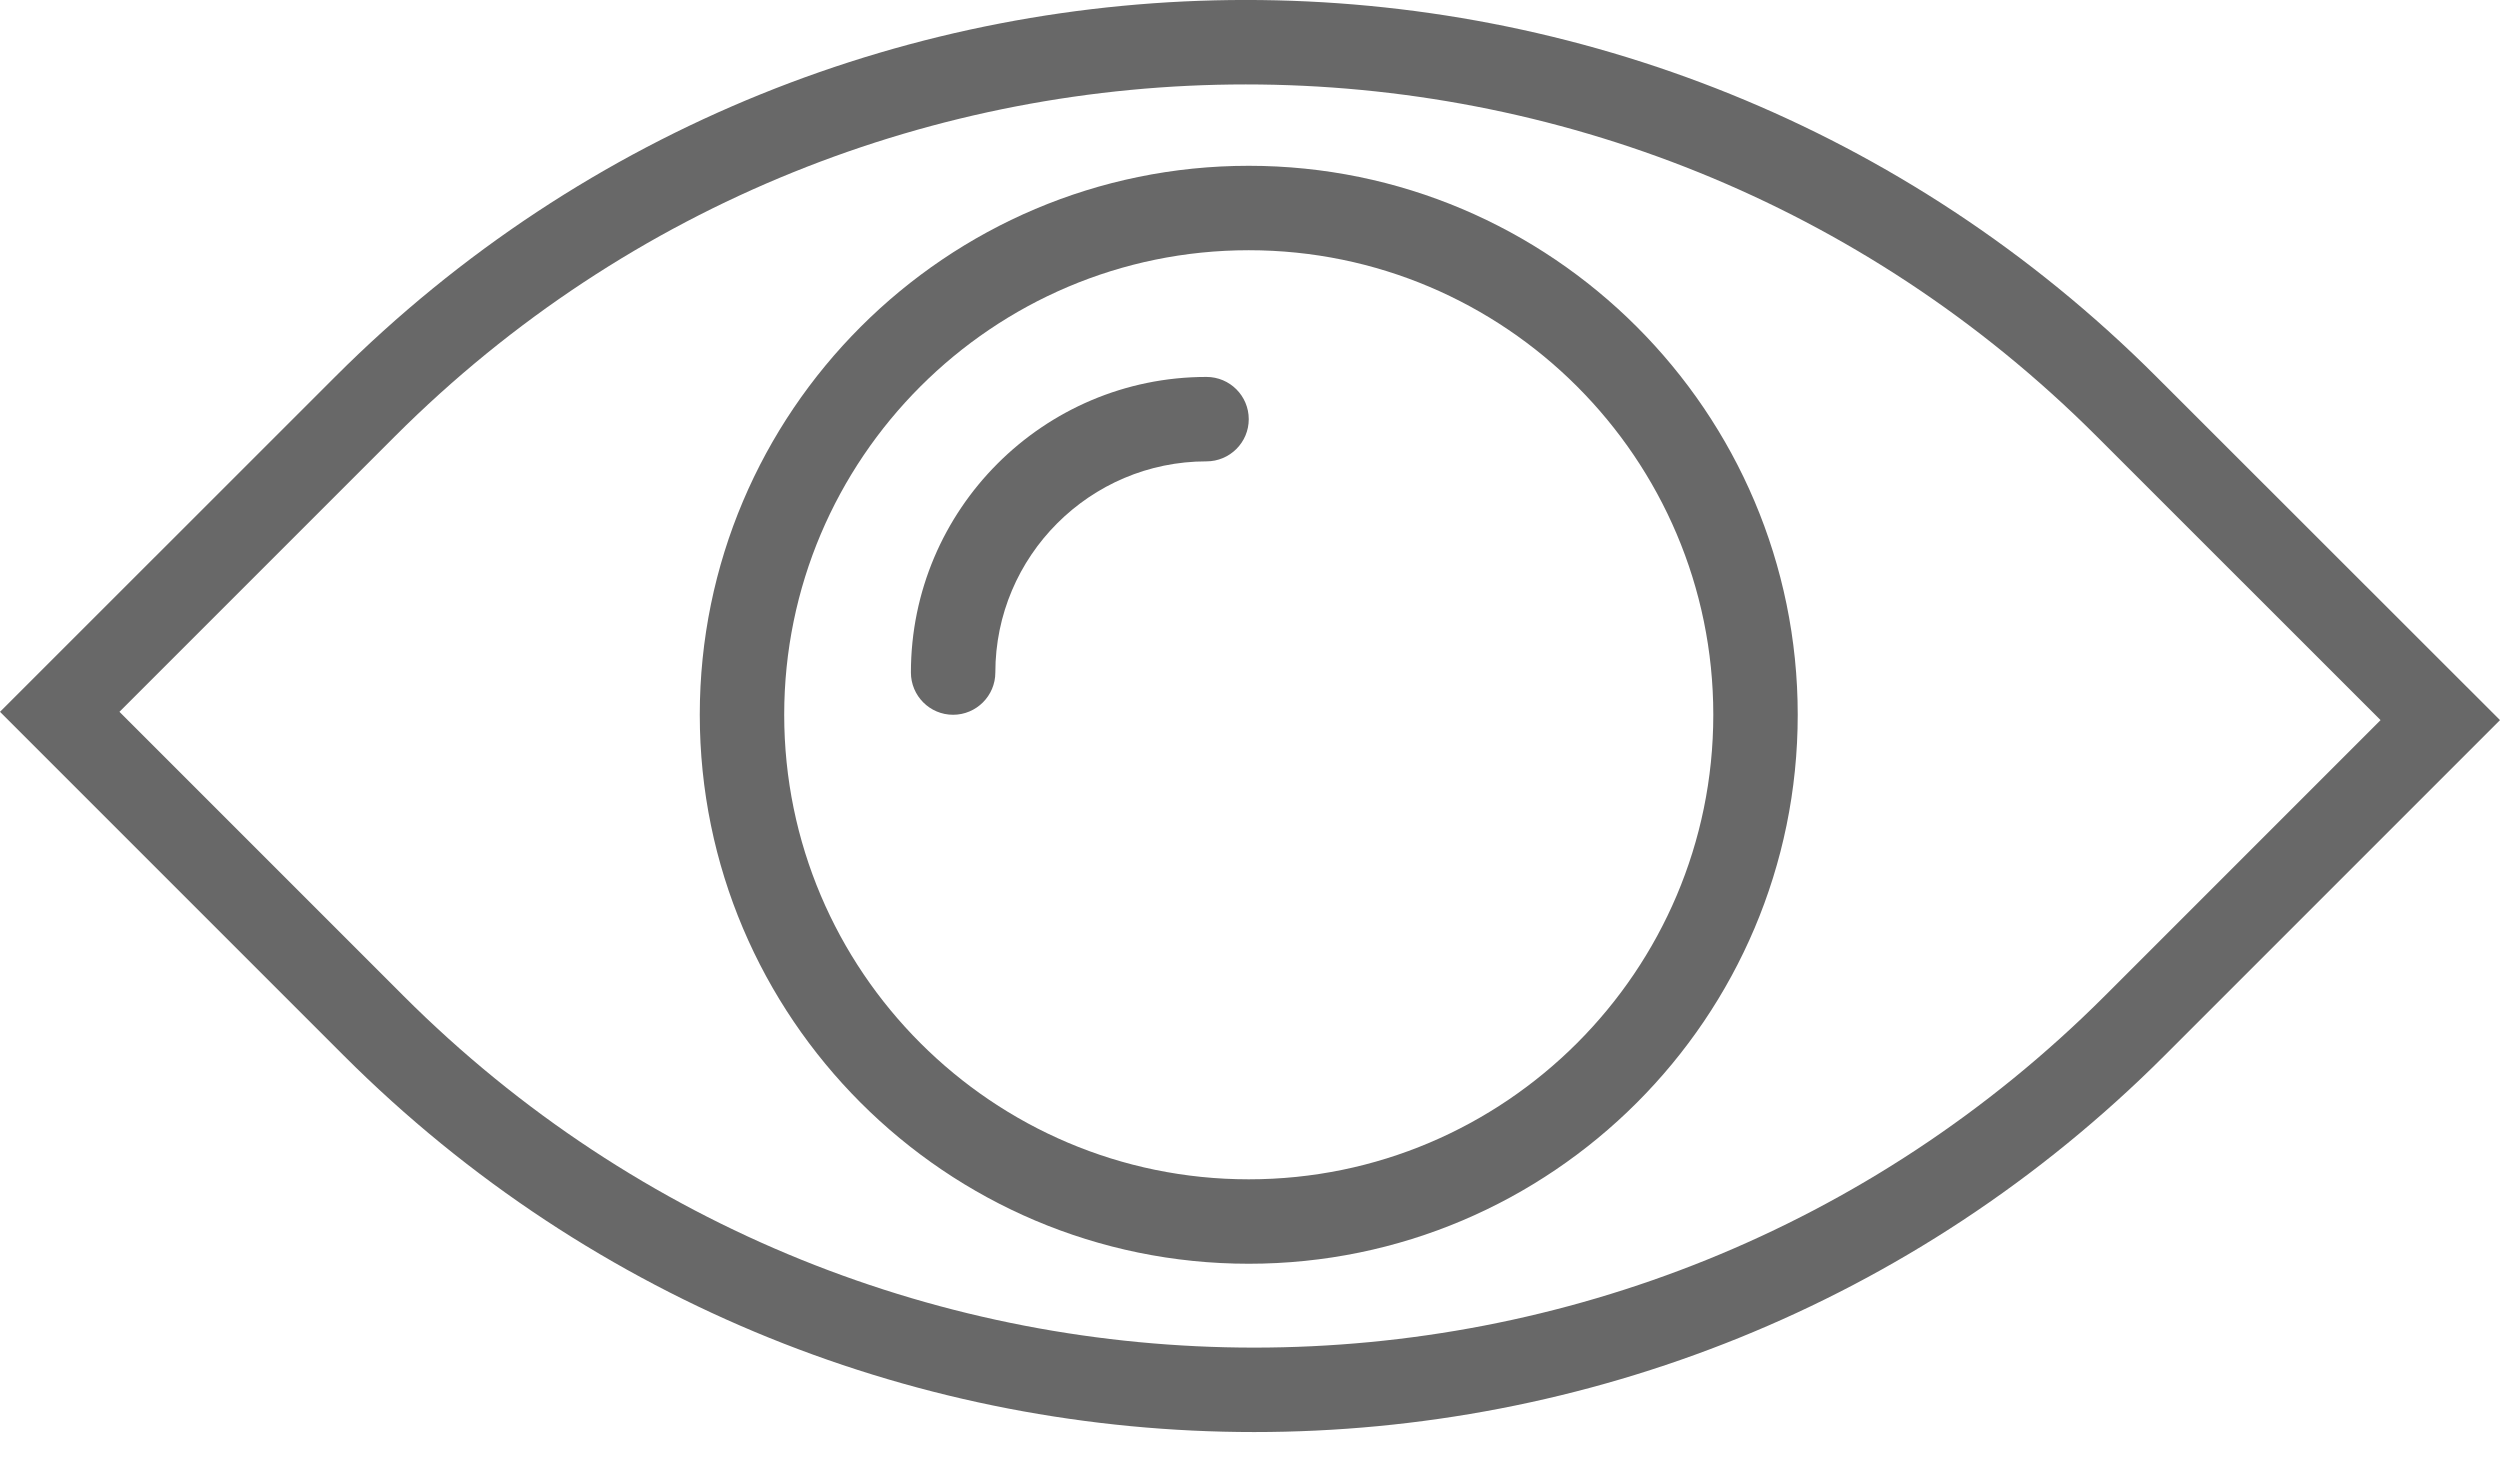
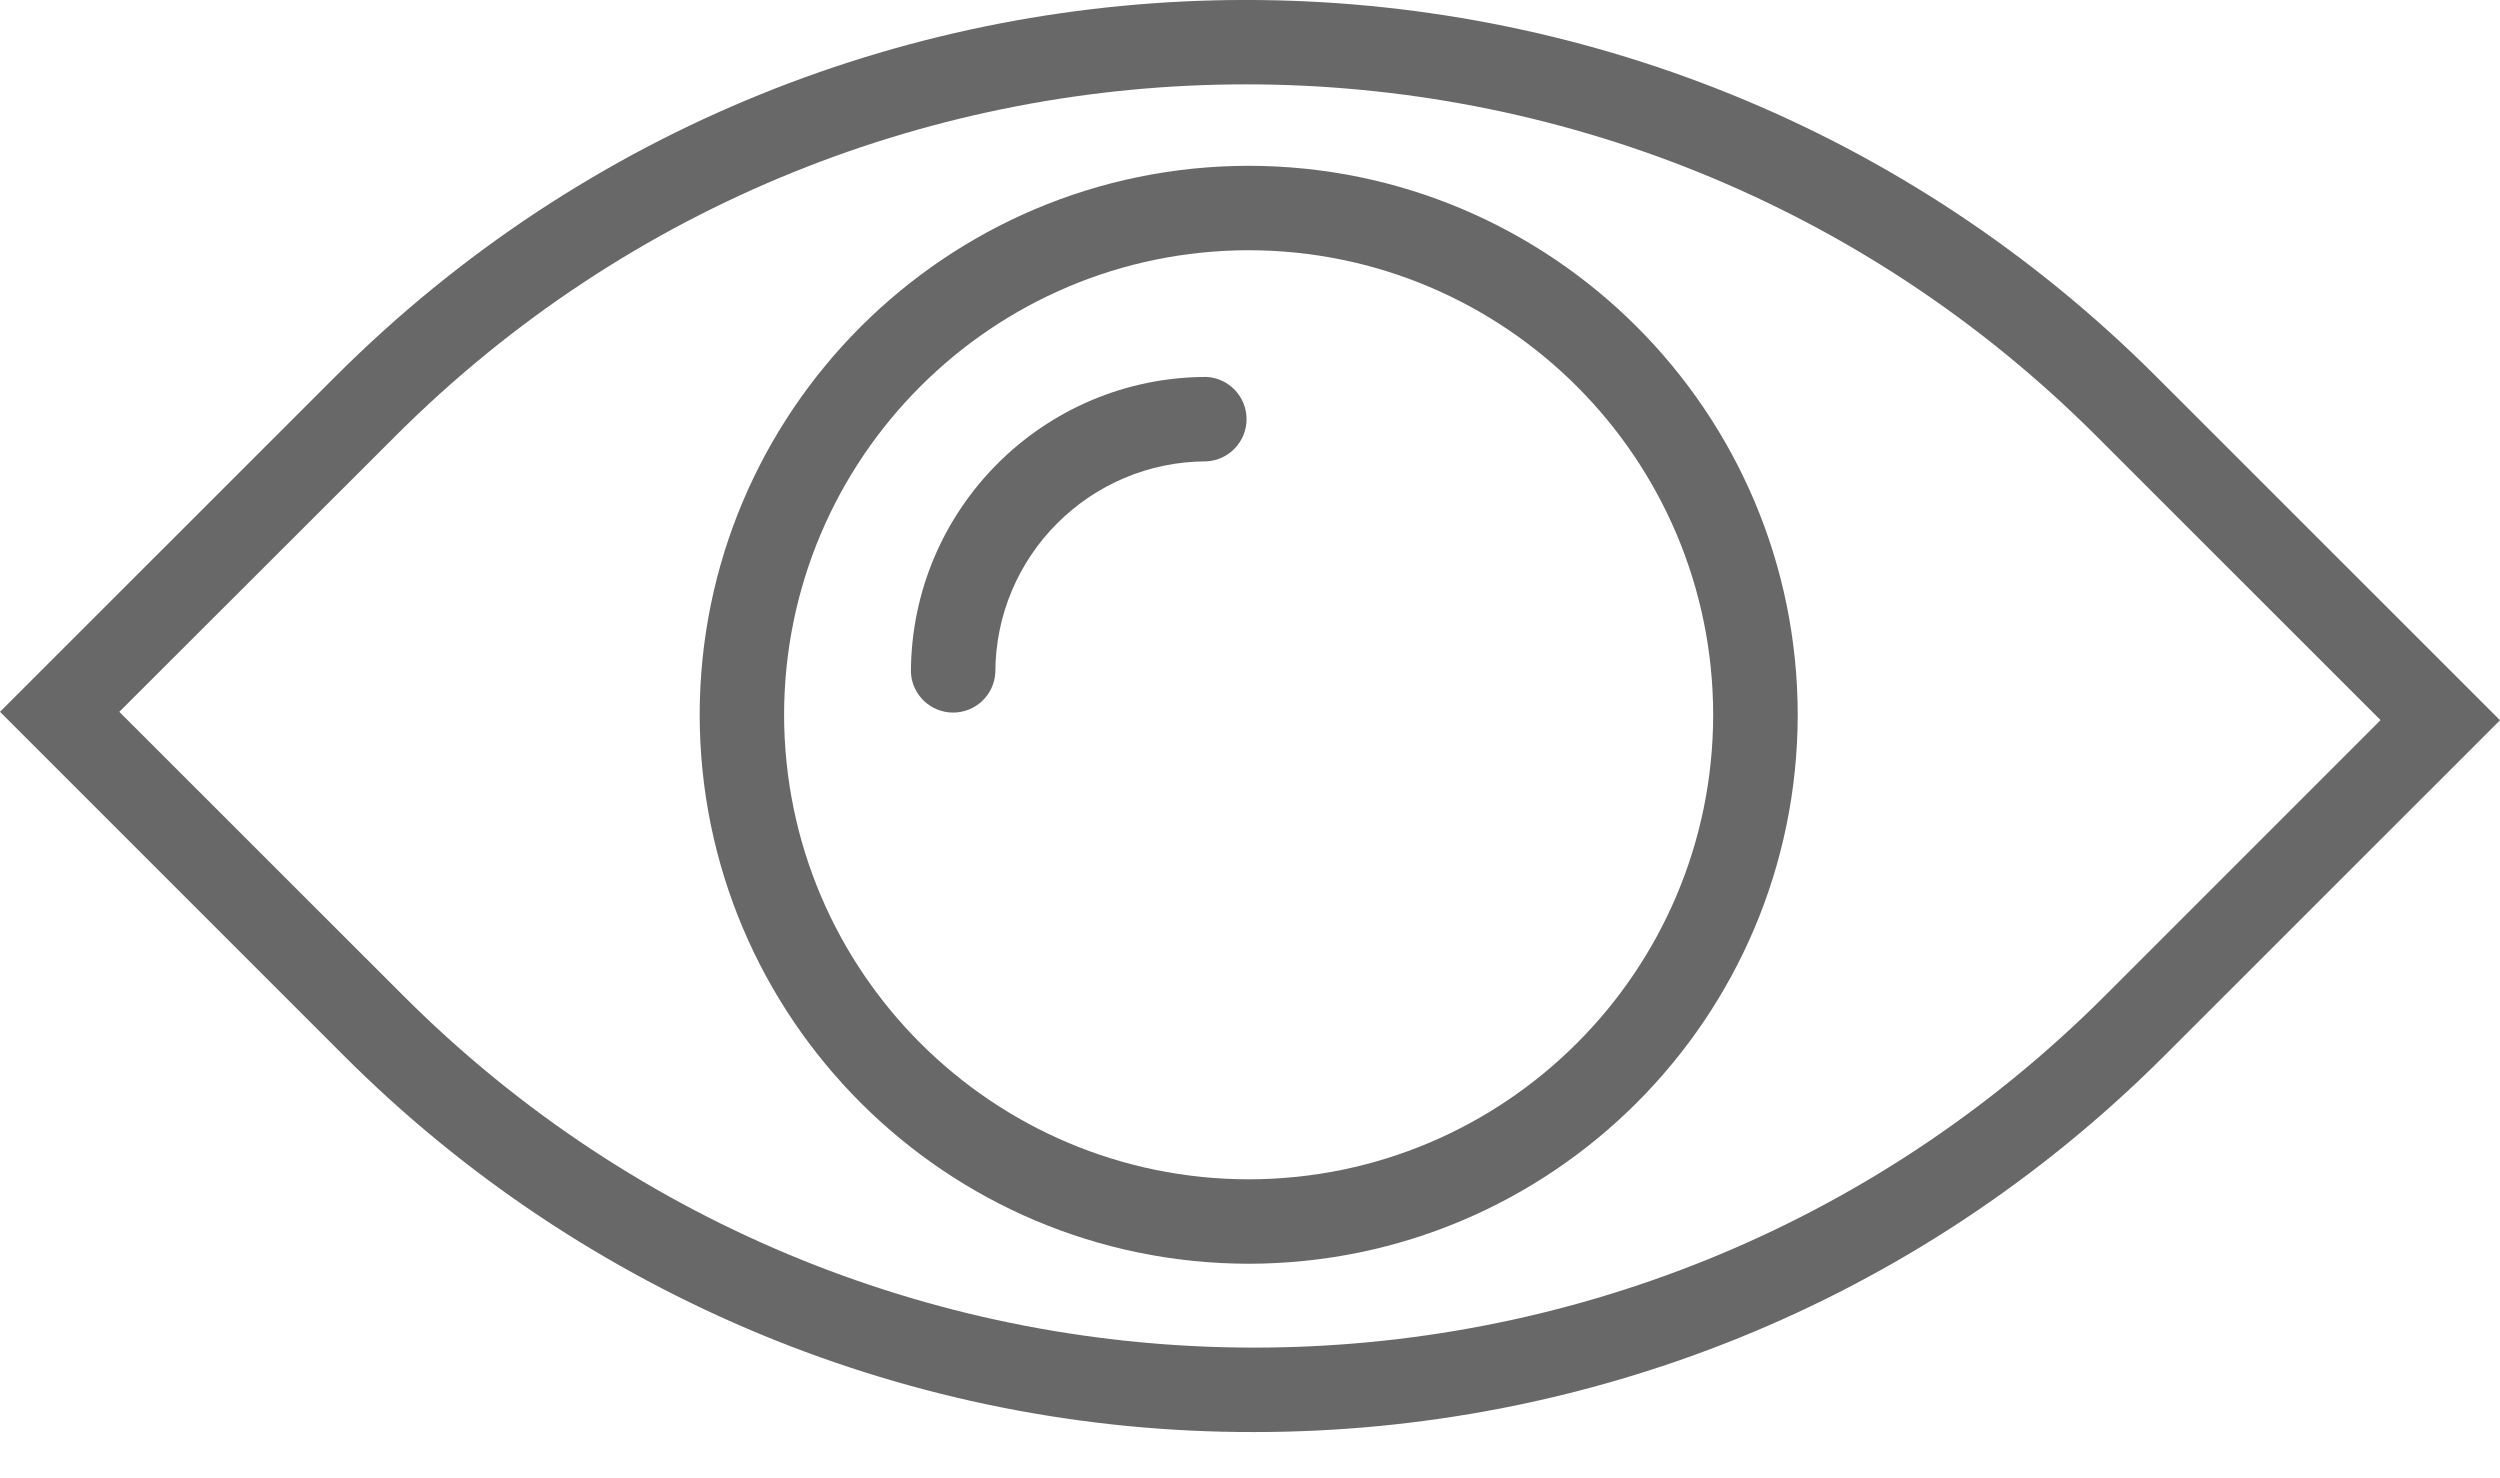
- <svg xmlns="http://www.w3.org/2000/svg" width="22" height="13" viewBox="0 0 22 13" fill="none">
-   <path d="M18.975 3.314C14.557 -1.105 7.369 -1.105 2.951 3.314L0 6.264L3.024 9.288C5.233 11.497 8.135 12.602 11.037 12.602C13.938 12.602 16.84 11.498 19.049 9.288L22 6.337L18.975 3.314ZM18.523 8.763C14.395 12.891 7.678 12.891 3.55 8.763L1.051 6.264L3.476 3.839C7.605 -0.289 14.322 -0.289 18.45 3.839L20.949 6.337L18.523 8.763Z" fill="#686868" />
-   <path d="M10.617 3.317C9.182 3.317 8.016 4.484 8.016 5.918C8.016 6.123 8.182 6.29 8.387 6.29C8.592 6.29 8.759 6.123 8.759 5.918C8.759 4.894 9.592 4.06 10.617 4.06C10.822 4.06 10.989 3.894 10.989 3.689C10.989 3.483 10.822 3.317 10.617 3.317Z" fill="#686868" />
-   <path d="M10.989 1.459C8.325 1.459 6.158 3.626 6.158 6.29C6.158 8.954 8.325 11.121 10.989 11.121C13.653 11.121 15.82 8.954 15.82 6.29C15.82 3.626 13.653 1.459 10.989 1.459ZM10.989 10.378C8.735 10.378 6.901 8.544 6.901 6.29C6.901 4.036 8.735 2.202 10.989 2.202C13.243 2.202 15.077 4.036 15.077 6.29C15.077 8.544 13.243 10.378 10.989 10.378Z" fill="#686868" />
+ <svg xmlns="http://www.w3.org/2000/svg" width="22" height="13" fill="none">
+   <path d="M18.975 3.314c-4.418-4.419-11.606-4.419-16.024 0L0 6.264l3.024 3.024a11.296 11.296 0 0 0 8.013 3.314c2.901 0 5.803-1.104 8.012-3.314L22 6.338l-3.025-3.024zm-.452 5.449c-4.128 4.128-10.845 4.128-14.973 0l-2.5-2.499L3.477 3.84C7.605-.29 14.322-.29 18.45 3.839l2.499 2.498-2.426 2.426z" fill="#686868" />
+   <path d="M10.617 3.317a2.604 2.604 0 0 0-2.601 2.601.372.372 0 0 0 .743 0 1.86 1.86 0 0 1 1.858-1.858.372.372 0 0 0 0-.743z" fill="#686868" />
+   <path d="M10.99 1.459A4.837 4.837 0 0 0 6.157 6.29a4.837 4.837 0 0 0 4.831 4.831A4.837 4.837 0 0 0 15.82 6.29a4.836 4.836 0 0 0-4.83-4.831zm0 8.919A4.093 4.093 0 0 1 6.9 6.29a4.093 4.093 0 0 1 4.088-4.088 4.093 4.093 0 0 1 4.088 4.088 4.092 4.092 0 0 1-4.088 4.088z" fill="#686868" />
</svg>
